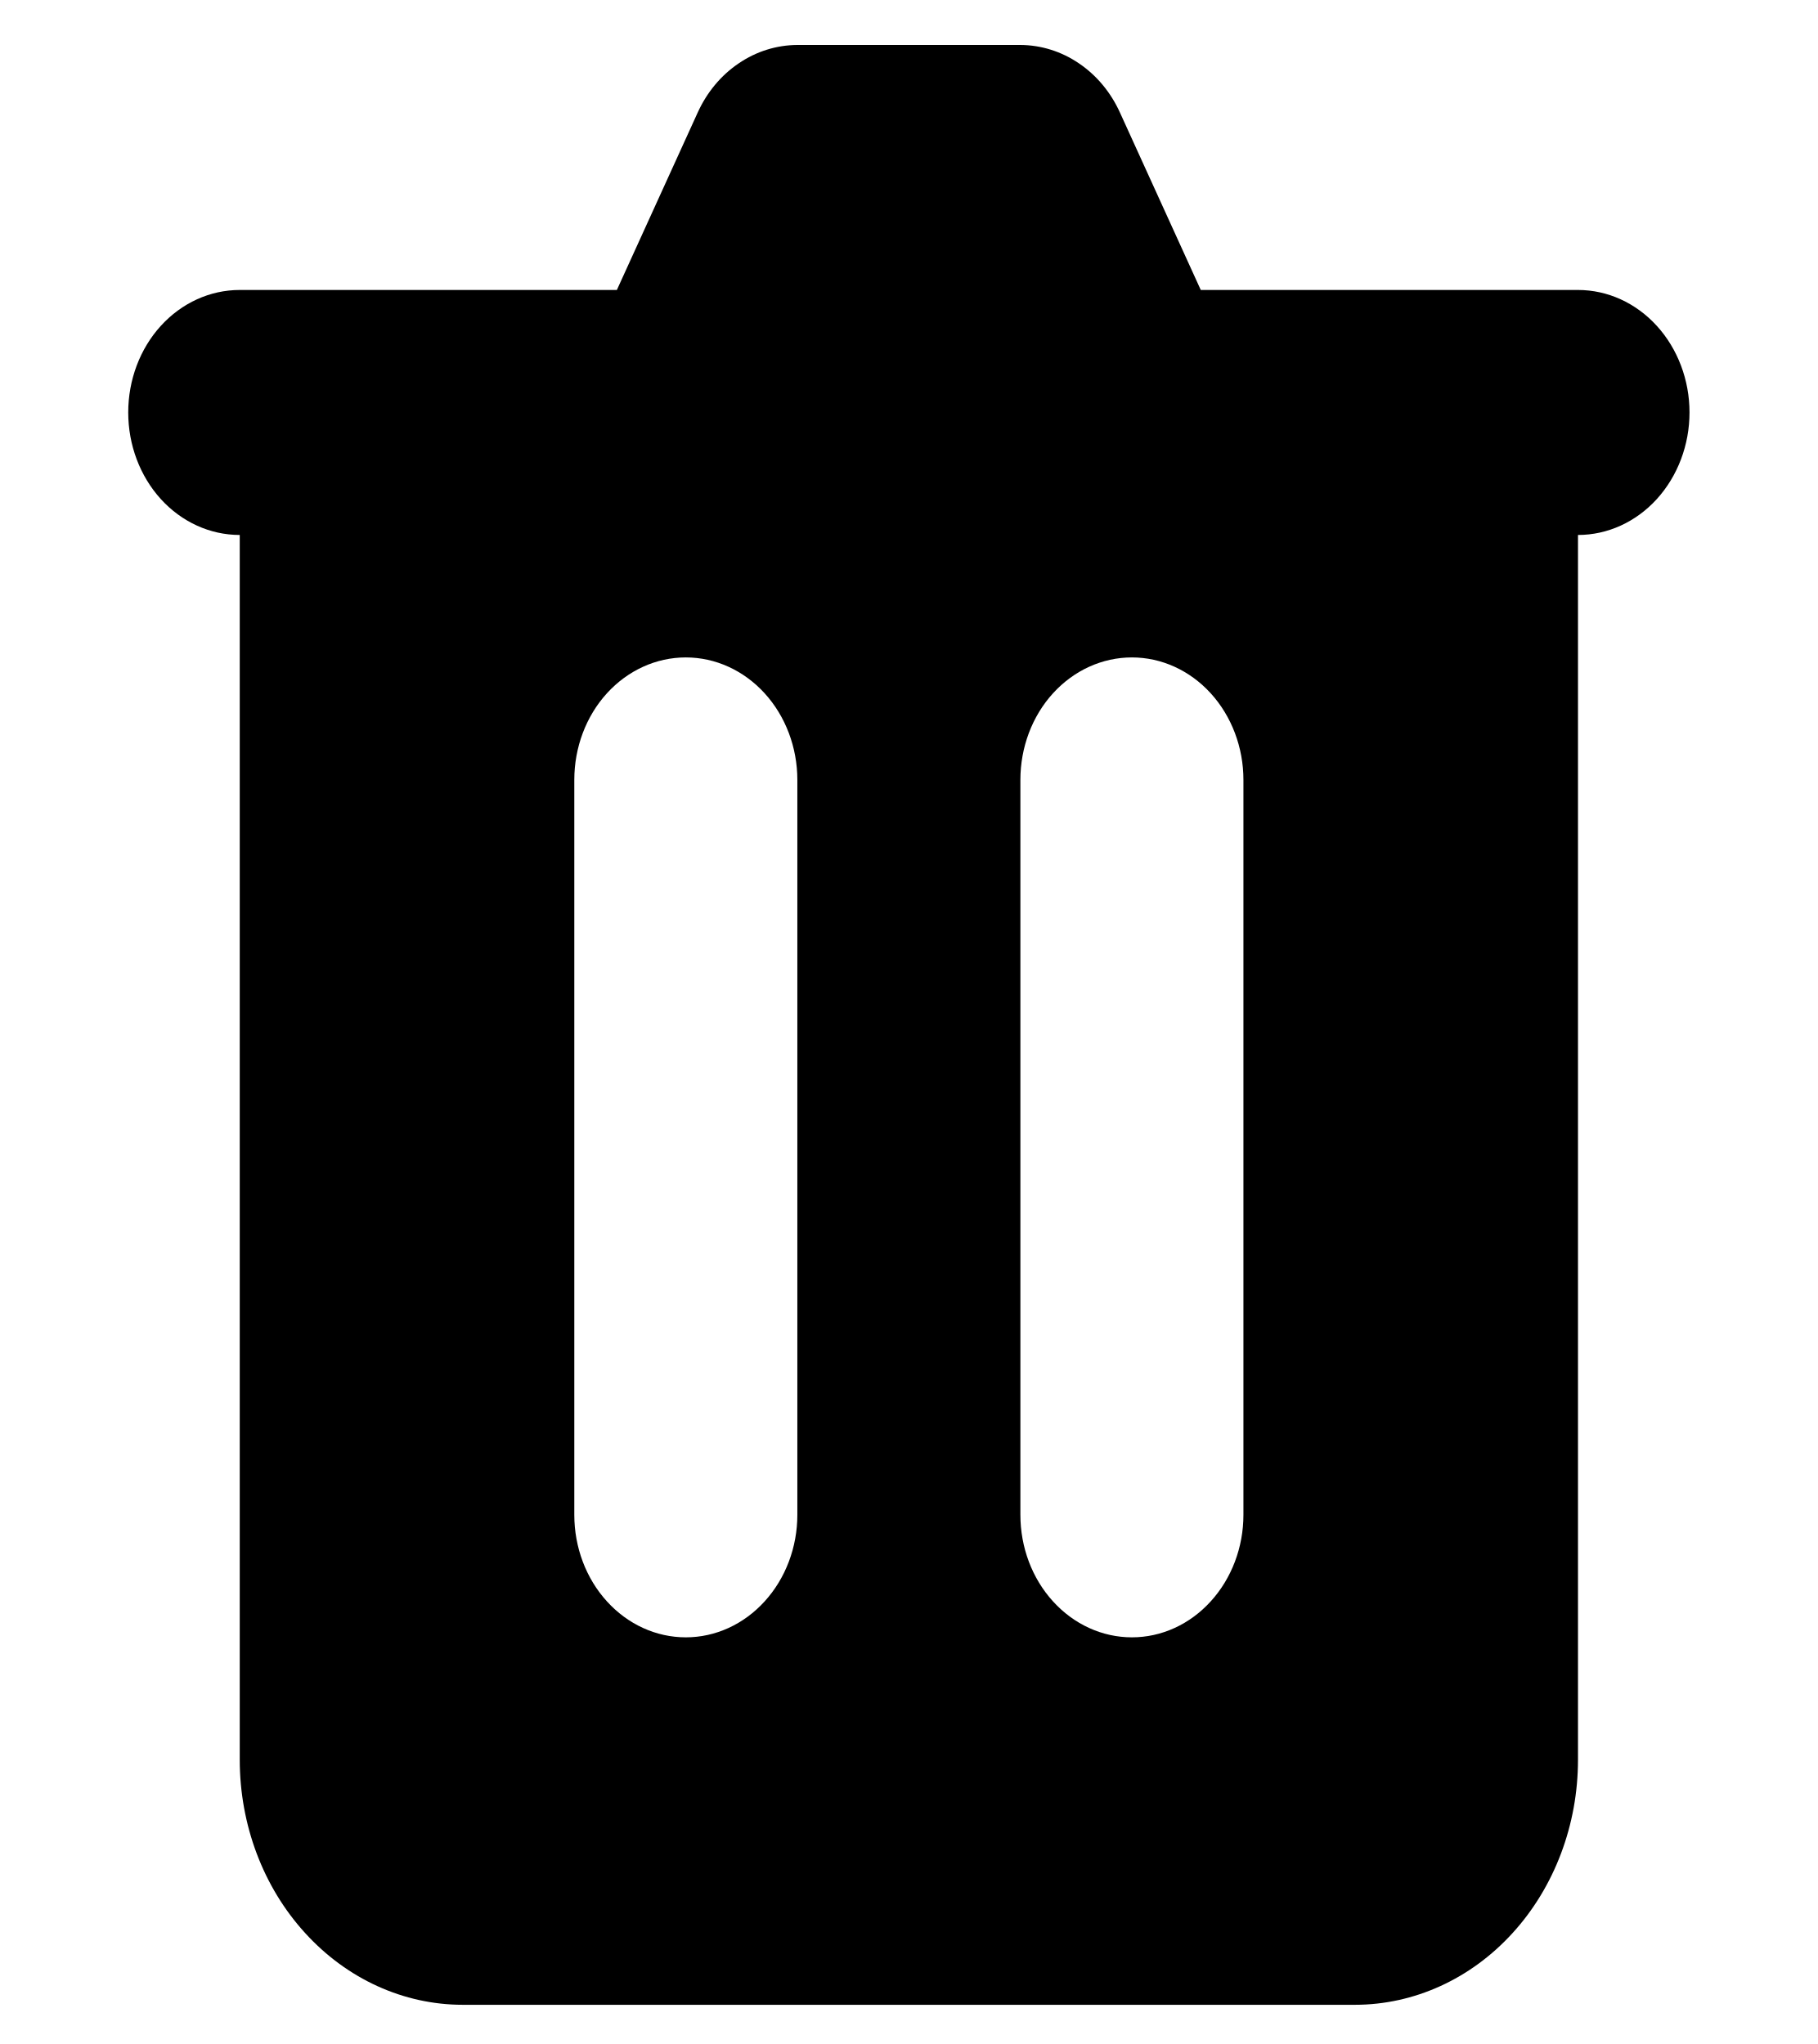
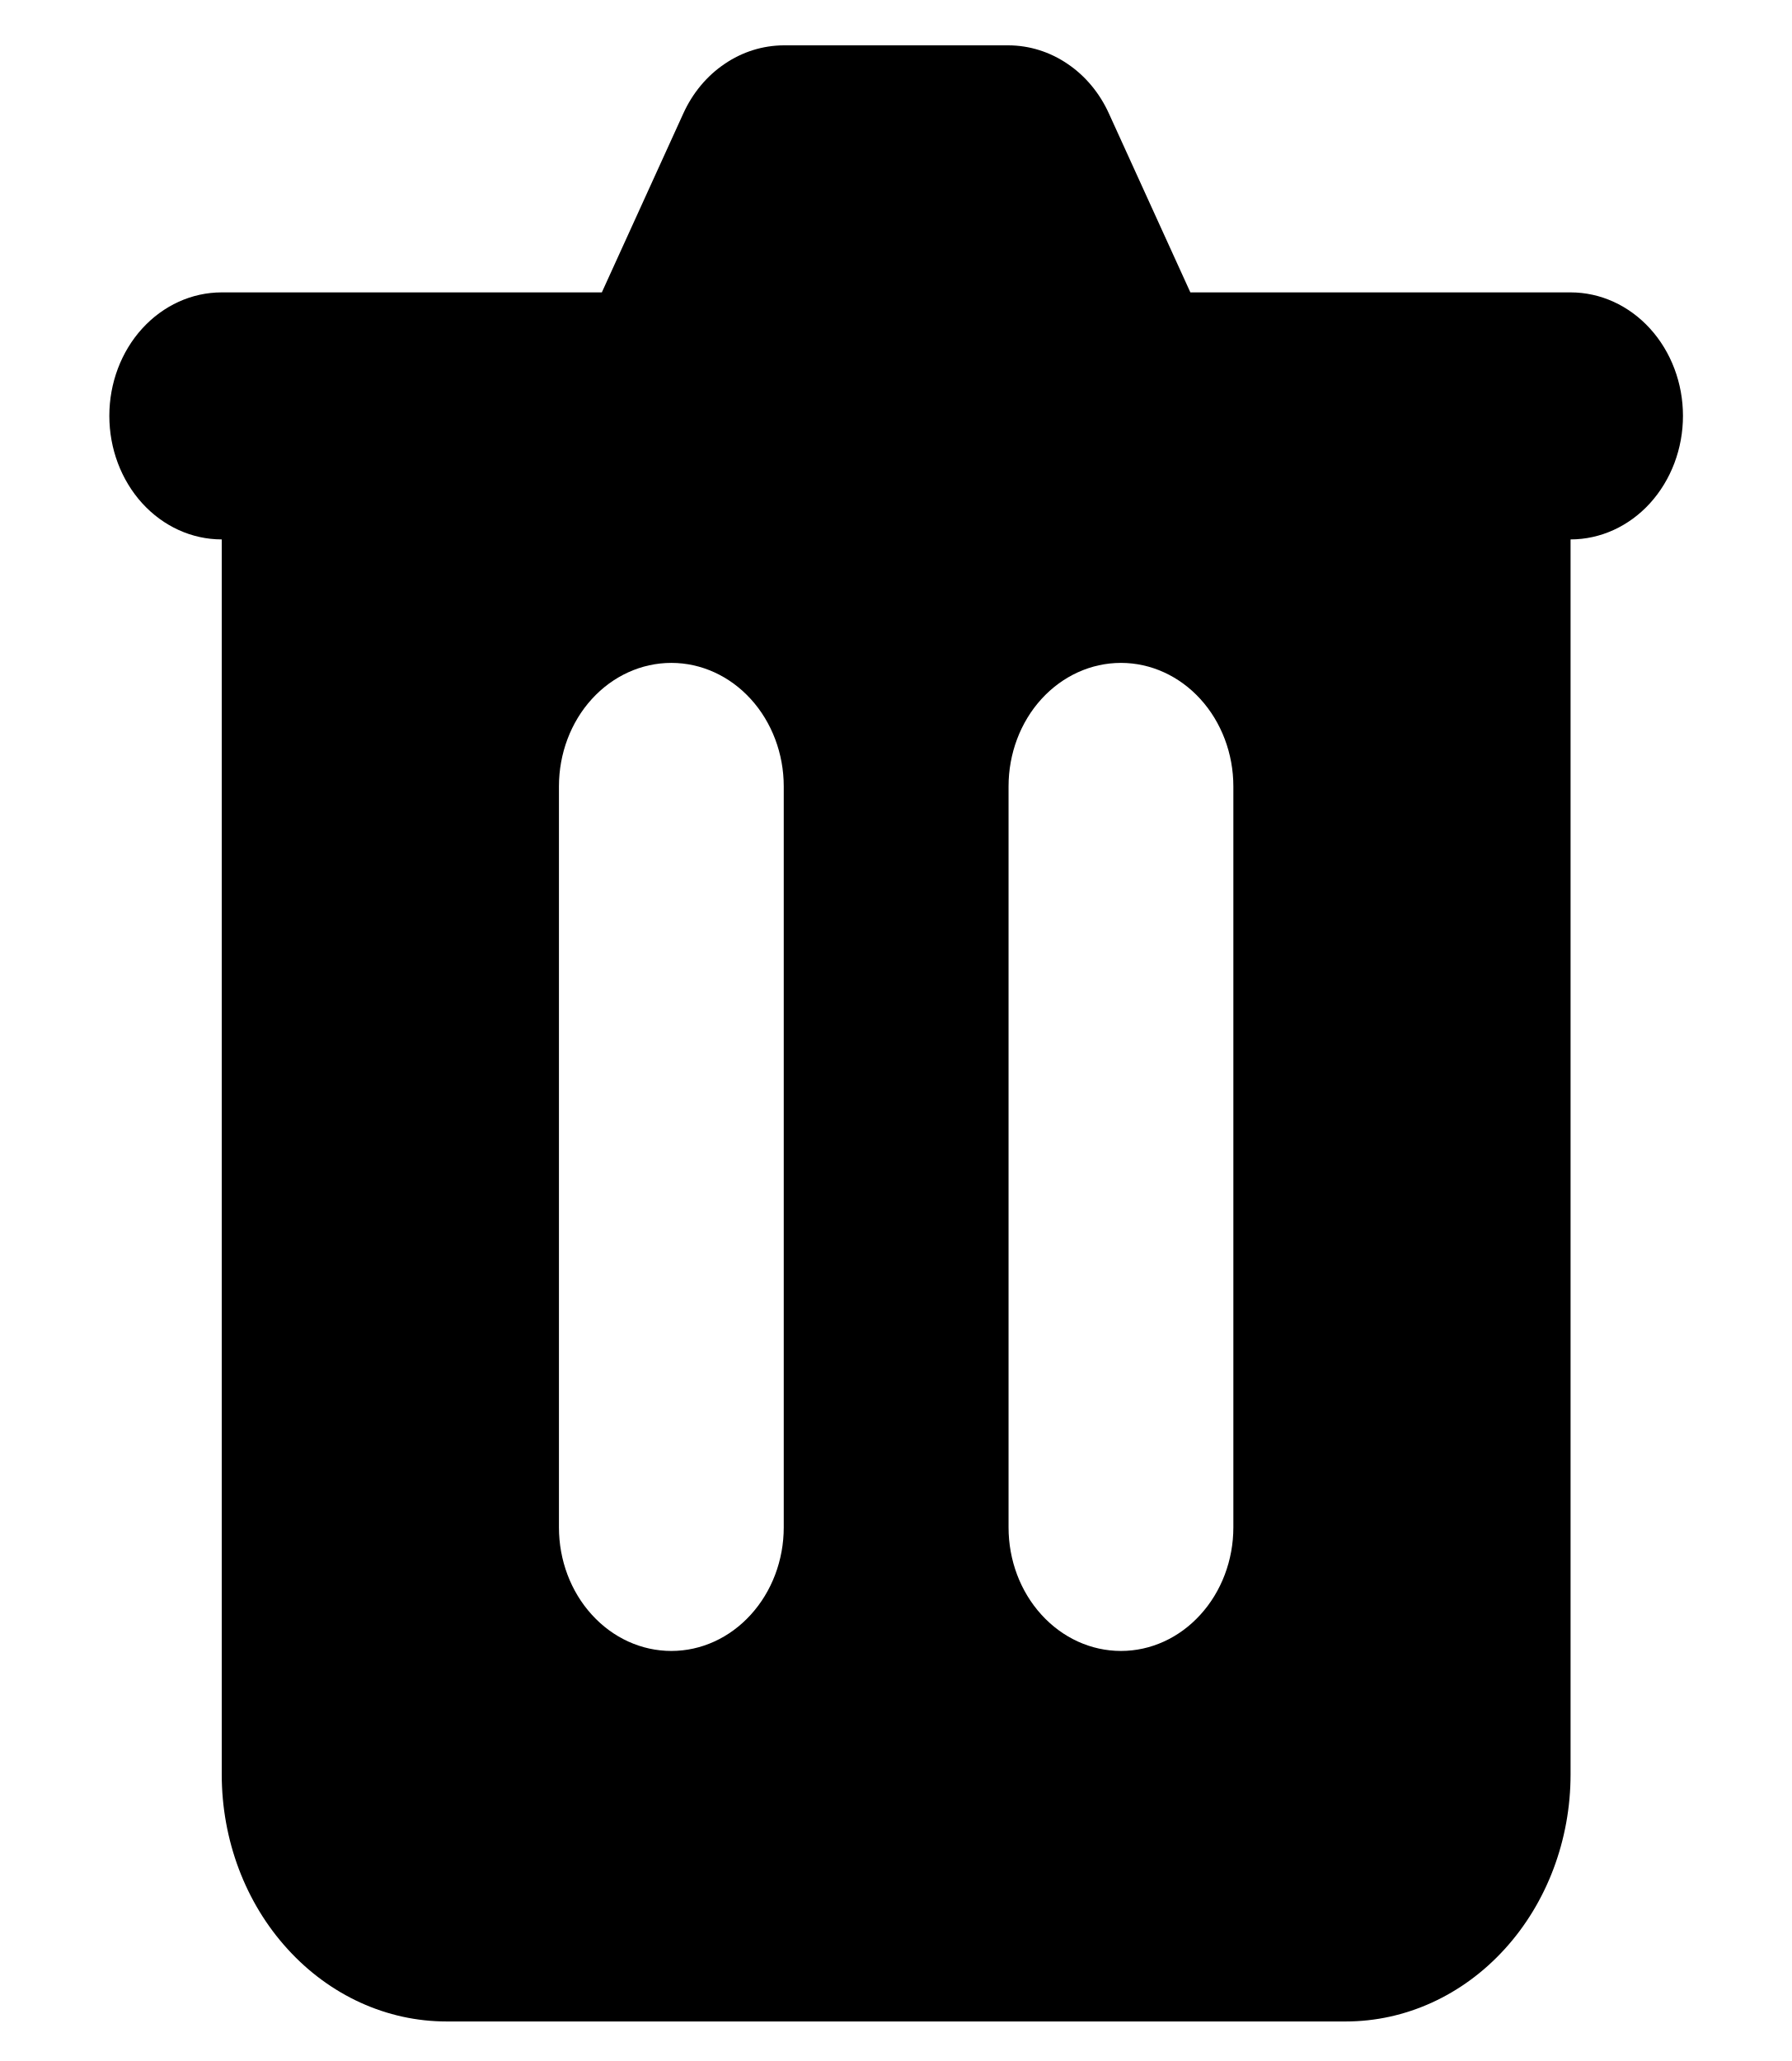
- <svg xmlns="http://www.w3.org/2000/svg" width="16" height="18" viewBox="0 0 18 22">
+ <svg xmlns="http://www.w3.org/2000/svg" width="20" height="23" viewBox="0 0 18 22">
  <path fill-rule="evenodd" clip-rule="evenodd" d="M7.802 0.484C7.579 0.485 7.36 0.553 7.171 0.682C6.981 0.81 6.828 0.994 6.729 1.213L5.86 3.121H1.802C1.483 3.121 1.178 3.26 0.953 3.507C0.728 3.754 0.602 4.09 0.602 4.439C0.602 4.789 0.728 5.124 0.953 5.372C1.178 5.619 1.483 5.758 1.802 5.758V18.941C1.802 19.64 2.054 20.311 2.505 20.805C2.955 21.3 3.565 21.578 4.202 21.578H13.802C14.438 21.578 15.049 21.3 15.499 20.805C15.949 20.311 16.202 19.64 16.202 18.941V5.758C16.52 5.758 16.825 5.619 17.05 5.372C17.275 5.124 17.402 4.789 17.402 4.439C17.402 4.09 17.275 3.754 17.05 3.507C16.825 3.26 16.52 3.121 16.202 3.121H12.143L11.274 1.213C11.175 0.994 11.022 0.81 10.832 0.682C10.643 0.553 10.424 0.485 10.202 0.484H7.802ZM5.402 8.394C5.402 8.045 5.528 7.709 5.753 7.462C5.978 7.215 6.283 7.076 6.602 7.076C6.92 7.076 7.225 7.215 7.45 7.462C7.675 7.709 7.802 8.045 7.802 8.394V16.304C7.802 16.654 7.675 16.989 7.45 17.236C7.225 17.484 6.92 17.623 6.602 17.623C6.283 17.623 5.978 17.484 5.753 17.236C5.528 16.989 5.402 16.654 5.402 16.304V8.394ZM11.402 7.076C11.083 7.076 10.778 7.215 10.553 7.462C10.328 7.709 10.202 8.045 10.202 8.394V16.304C10.202 16.654 10.328 16.989 10.553 17.236C10.778 17.484 11.083 17.623 11.402 17.623C11.72 17.623 12.025 17.484 12.25 17.236C12.475 16.989 12.602 16.654 12.602 16.304V8.394C12.602 8.045 12.475 7.709 12.25 7.462C12.025 7.215 11.72 7.076 11.402 7.076Z" />
</svg>
